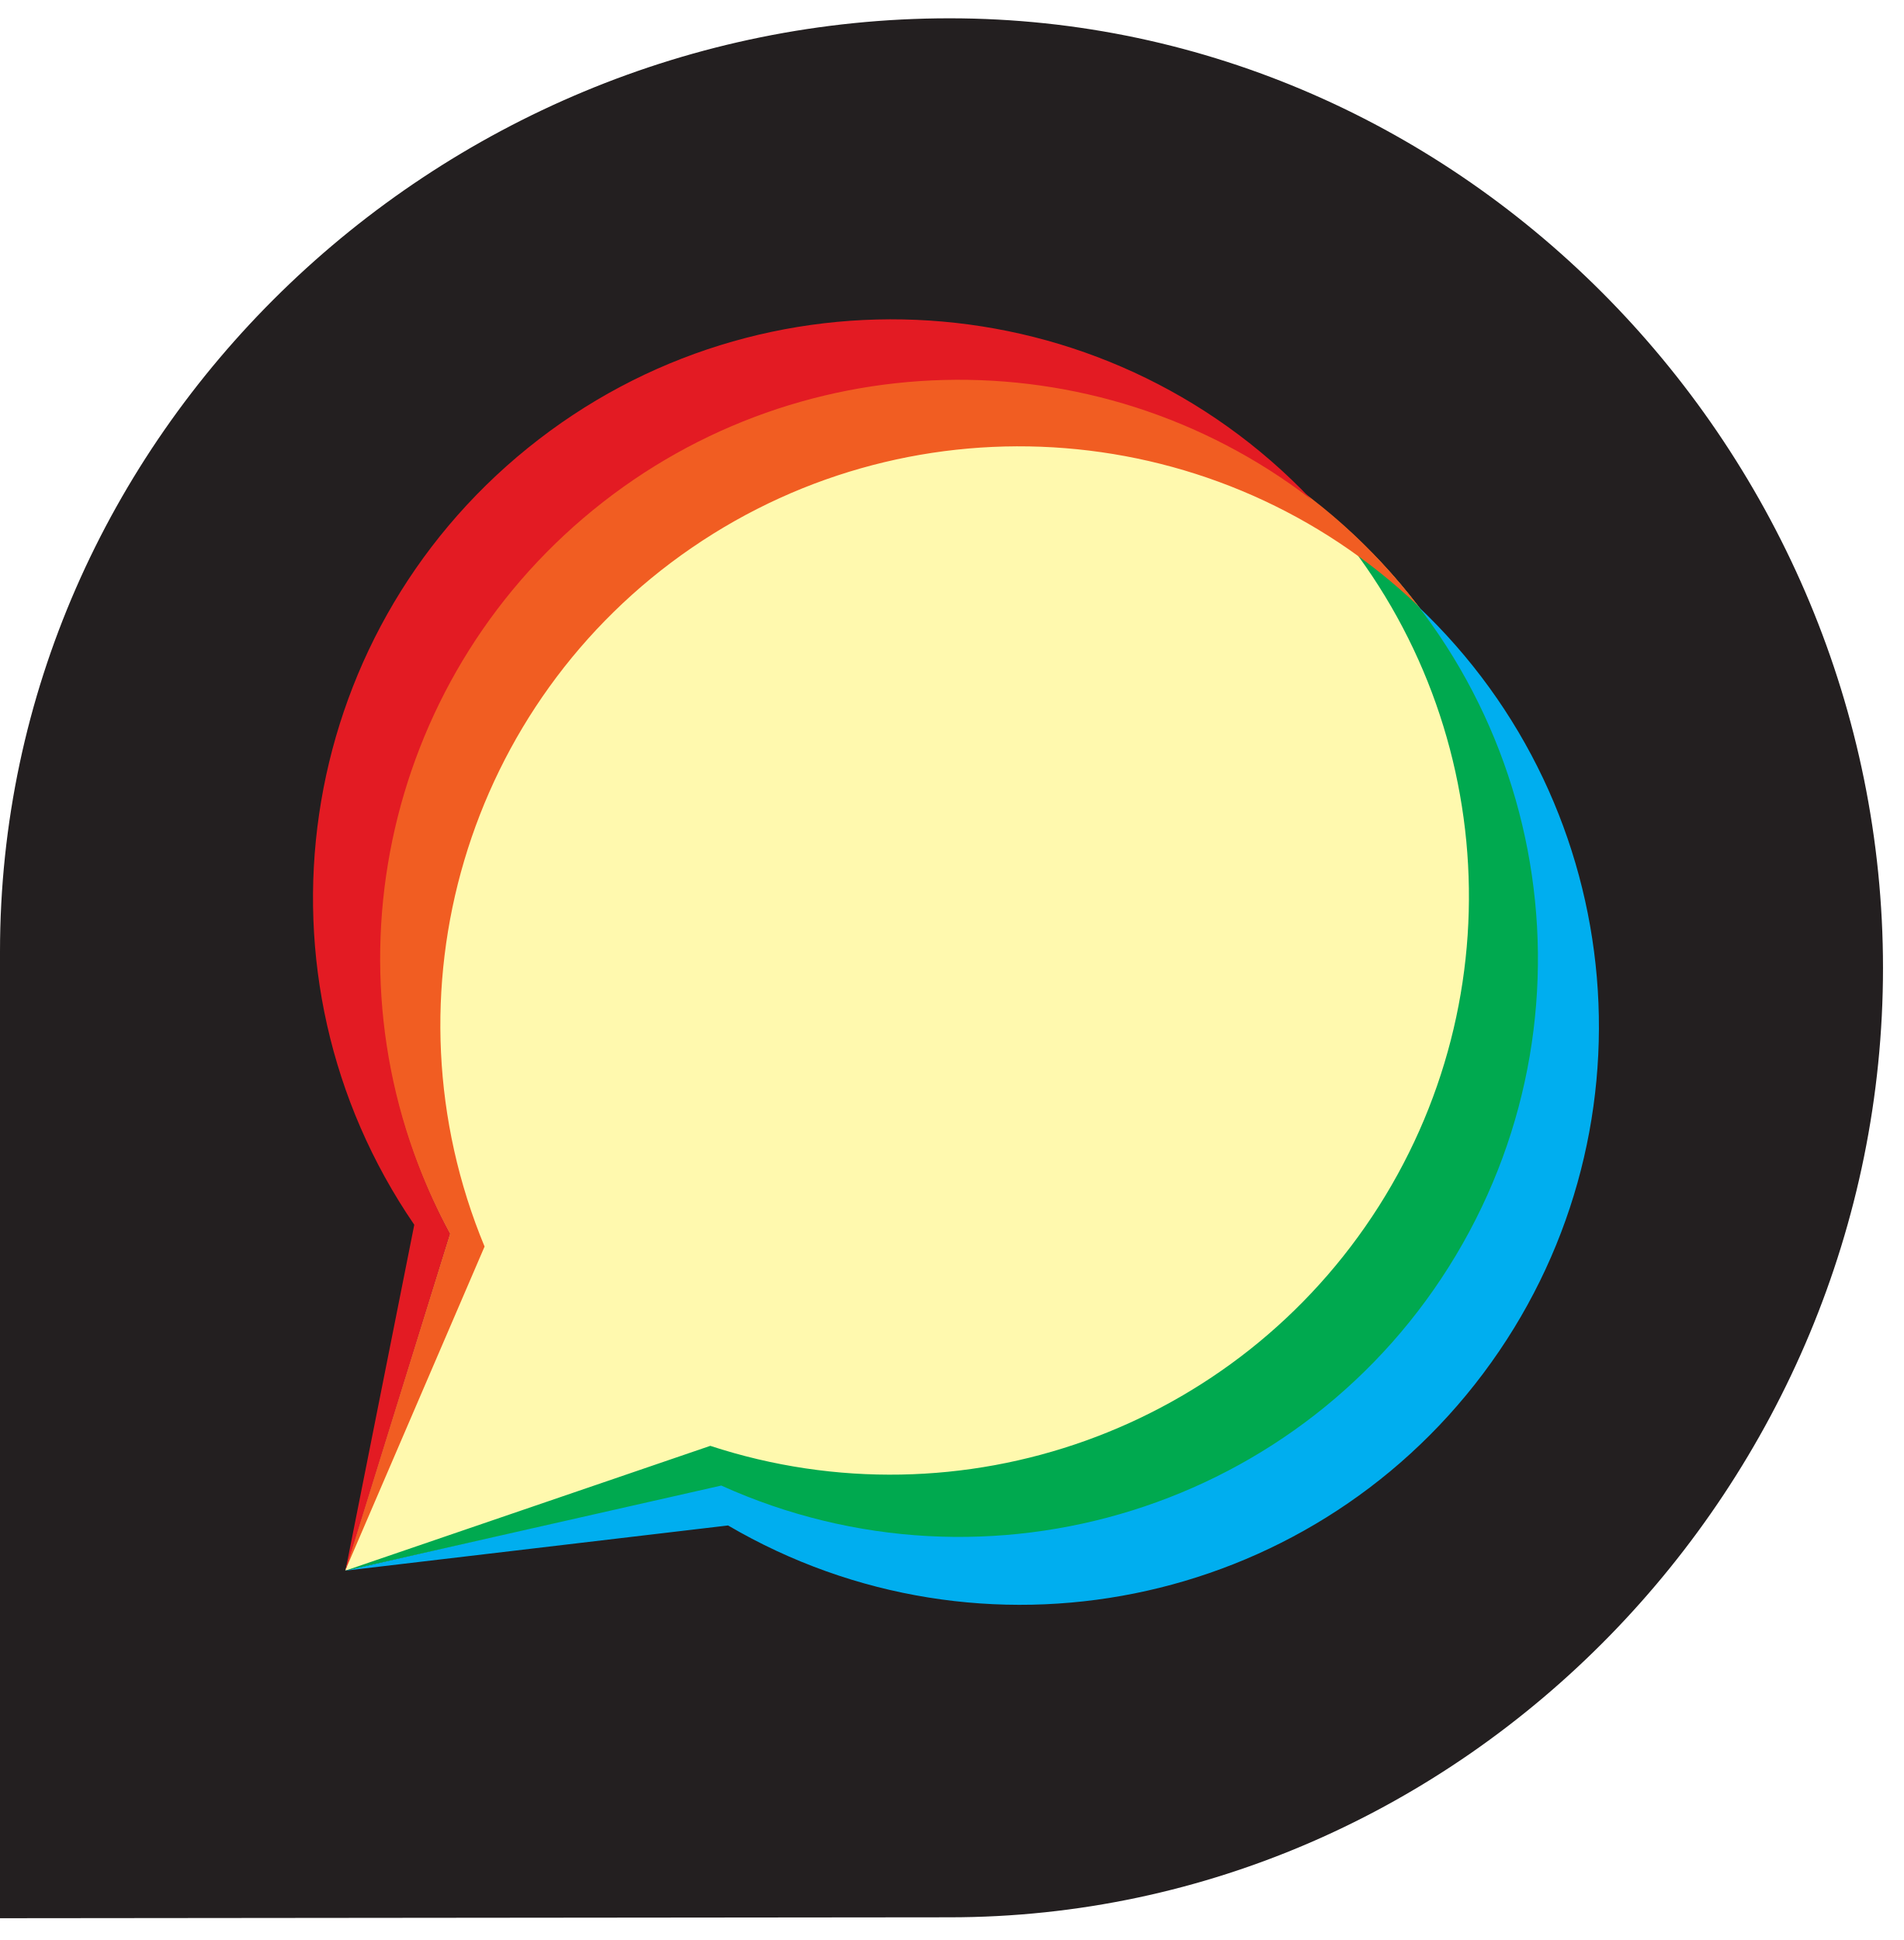
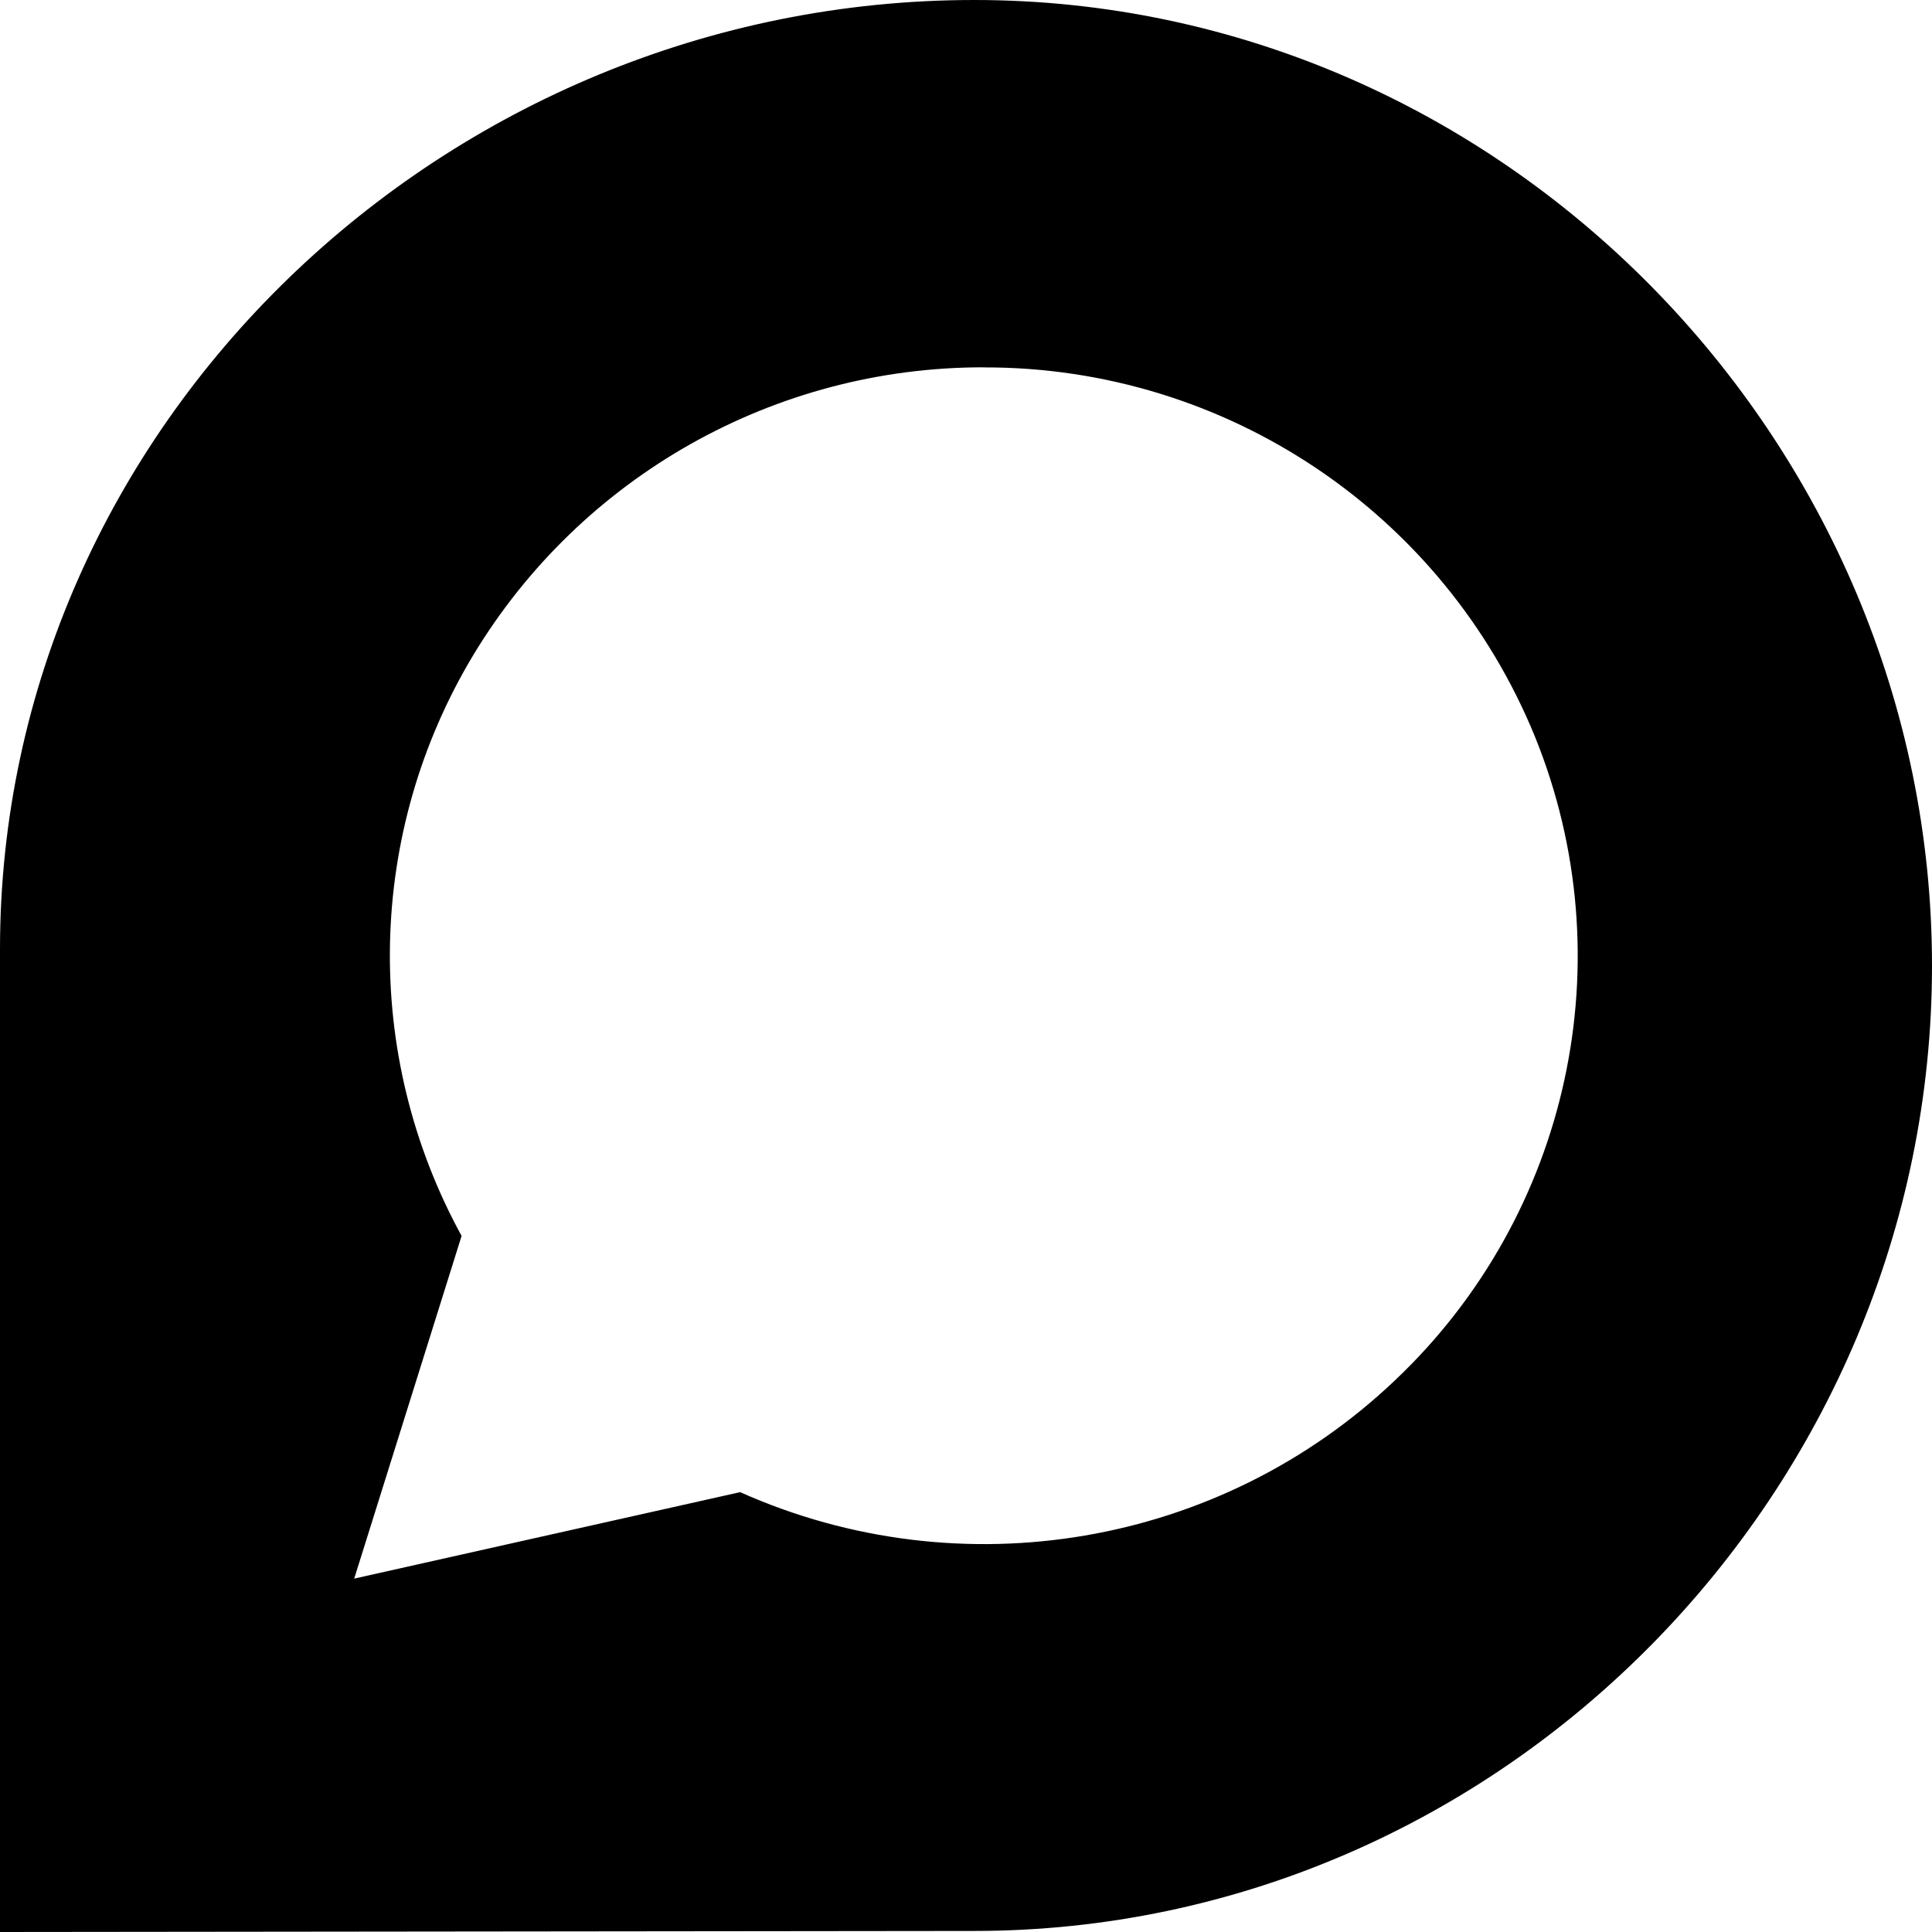
- <svg xmlns="http://www.w3.org/2000/svg" viewBox="0 -1 104 106">
-   <defs>
-     <style>.cls-1{fill:#231f20;}.cls-2{fill:#fff9ae;}.cls-3{fill:#00aeef;}.cls-4{fill:#00a94f;}.cls-5{fill:#f15d22;}.cls-6{fill:#e31b23;}</style>
-   </defs>
-   <g id="Layer_2" data-name="Layer 2">
-     <g id="Layer_3" data-name="Layer 3">
-       <path class="cls-1" d="M51.87,0C23.71,0,0,22.83,0,51c0,.91,0,52.81,0,52.81l51.86-.05c28.16,0,51-23.71,51-51.87S80,0,51.87,0Z" />
-       <path class="cls-2" d="M52.37,19.74A31.62,31.62,0,0,0,24.58,66.41l-5.72,18.4L39.4,80.17a31.61,31.61,0,1,0,13-60.43Z" />
-       <path class="cls-3" d="M77.45,32.12a31.6,31.6,0,0,1-38.05,48L18.86,84.82l20.91-2.47A31.6,31.6,0,0,0,77.45,32.12Z" />
-       <path class="cls-4" d="M71.63,26.29A31.6,31.6,0,0,1,38.8,78L18.86,84.82,39.4,80.17A31.6,31.6,0,0,0,71.63,26.29Z" />
-       <path class="cls-5" d="M26.47,67.11a31.61,31.61,0,0,1,51-35A31.61,31.61,0,0,0,24.58,66.41l-5.72,18.4Z" />
-       <path class="cls-6" d="M24.58,66.41A31.61,31.61,0,0,1,71.63,26.29a31.61,31.61,0,0,0-49,39.63l-3.76,18.9Z" />
-     </g>
-   </g>
+ <svg xmlns="http://www.w3.org/2000/svg" role="img" viewBox="0 0 24 24">
+   <path d="M12.103 0C18.666 0 24 5.485 24 11.997c0 6.51-5.33 11.99-11.9 11.99L0 24V11.79C0 5.28 5.532 0 12.103 0zm.116 4.563c-2.593-.003-4.996 1.352-6.337 3.57-1.33 2.208-1.387 4.957-.148 7.22L4.4 19.61l4.794-1.074c2.745 1.225 5.965.676 8.136-1.39 2.17-2.054 2.86-5.228 1.737-7.997-1.135-2.778-3.84-4.59-6.84-4.585h-.008z" />
</svg>
